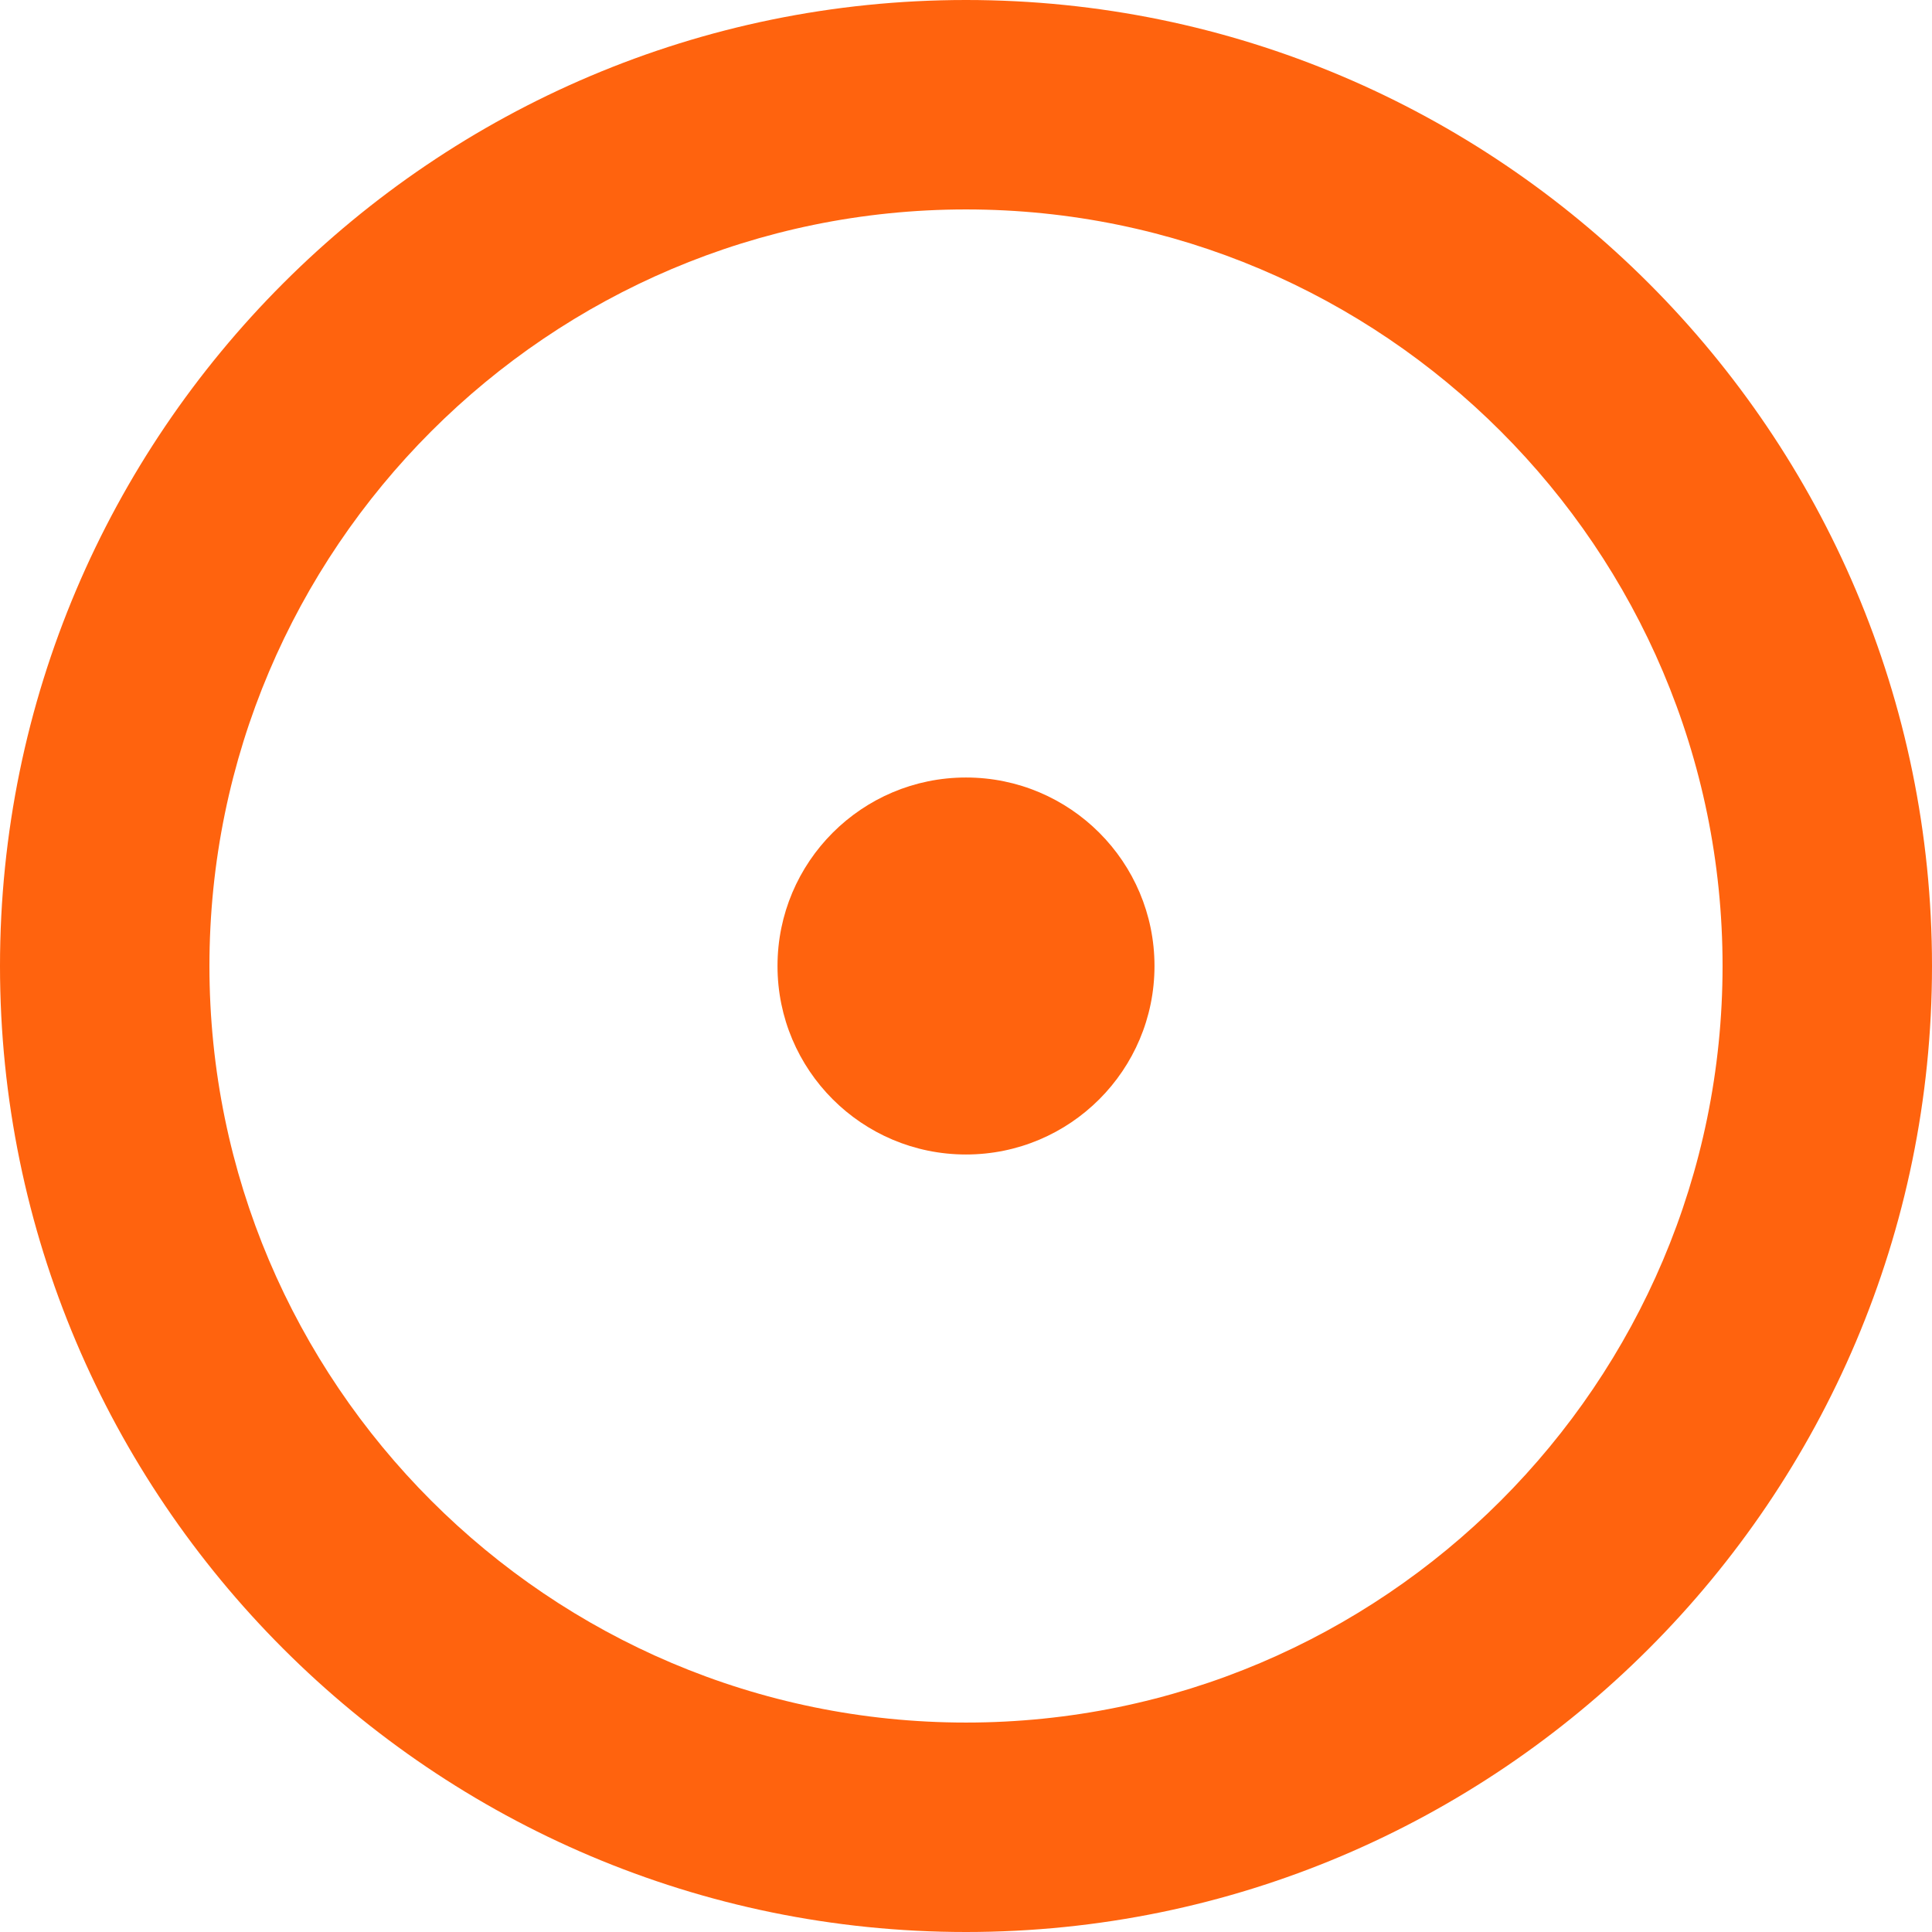
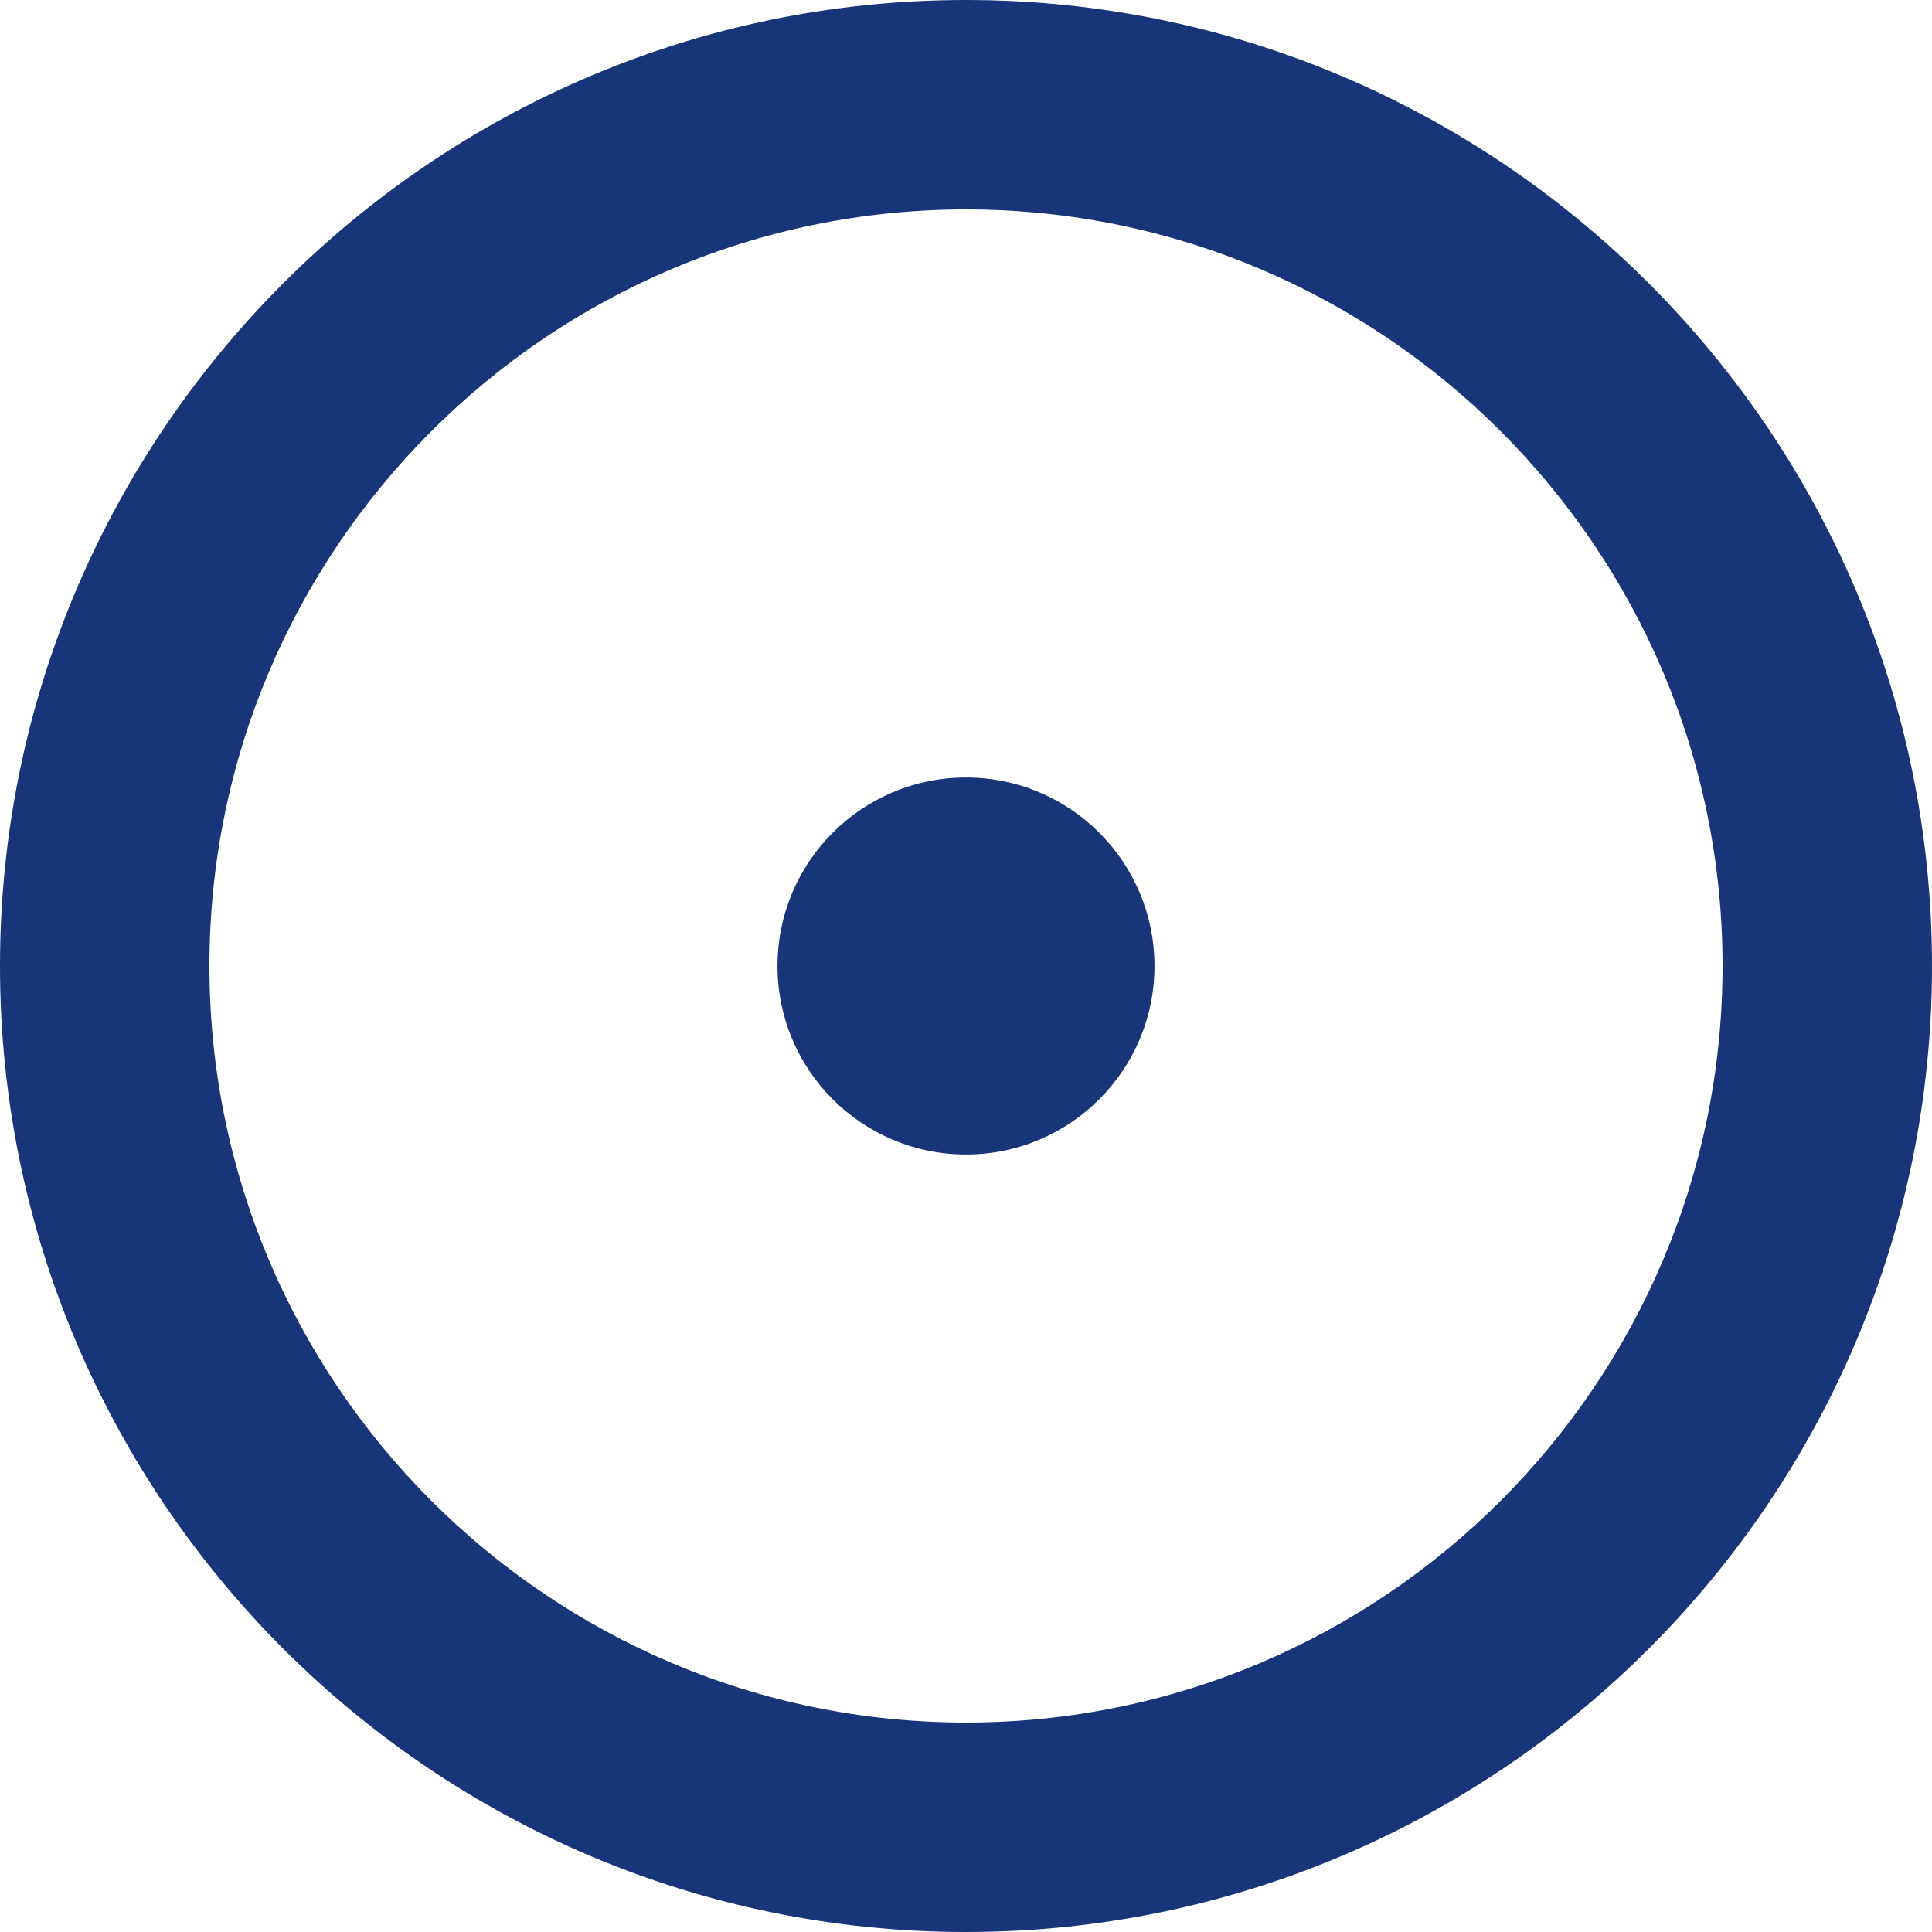
<svg xmlns="http://www.w3.org/2000/svg" version="1.1" width="512" height="512" x="0" y="0" viewBox="0 0 564.559 564.559" style="enable-background:new 0 0 512 512" xml:space="preserve" class="">
  <g>
    <g>
      <g>
-         <path d="M282.279,0C126.629,0,0,126.629,0,282.279c0,155.651,126.629,282.28,282.279,282.28    c155.651,0,282.28-126.629,282.28-282.28C564.559,126.629,437.93,0,282.279,0z M282.279,503.357    c-121.904,0-221.079-99.174-221.079-221.079C61.2,160.375,160.375,61.2,282.279,61.2c121.905,0,221.079,99.175,221.079,221.079    C503.357,404.184,404.184,503.357,282.279,503.357z" fill="#ff630e" data-original="#000000" style="" class="" />
-         <circle cx="282.279" cy="282.279" r="55.08" fill="#ff630e" data-original="#000000" style="" class="" />
+         <path d="M282.279,0C126.629,0,0,126.629,0,282.279c0,155.651,126.629,282.28,282.279,282.28    c155.651,0,282.28-126.629,282.28-282.28C564.559,126.629,437.93,0,282.279,0z M282.279,503.357    c-121.904,0-221.079-99.174-221.079-221.079C61.2,160.375,160.375,61.2,282.279,61.2c121.905,0,221.079,99.175,221.079,221.079    C503.357,404.184,404.184,503.357,282.279,503.357z" fill="#193579" data-original="#000000" style="" class="" />
+         <circle cx="282.279" cy="282.279" r="55.08" fill="#193579" data-original="#000000" style="" class="" />
      </g>
    </g>
    <g>
</g>
    <g>
</g>
    <g>
</g>
    <g>
</g>
    <g>
</g>
    <g>
</g>
    <g>
</g>
    <g>
</g>
    <g>
</g>
    <g>
</g>
    <g>
</g>
    <g>
</g>
    <g>
</g>
    <g>
</g>
    <g>
</g>
  </g>
</svg>
